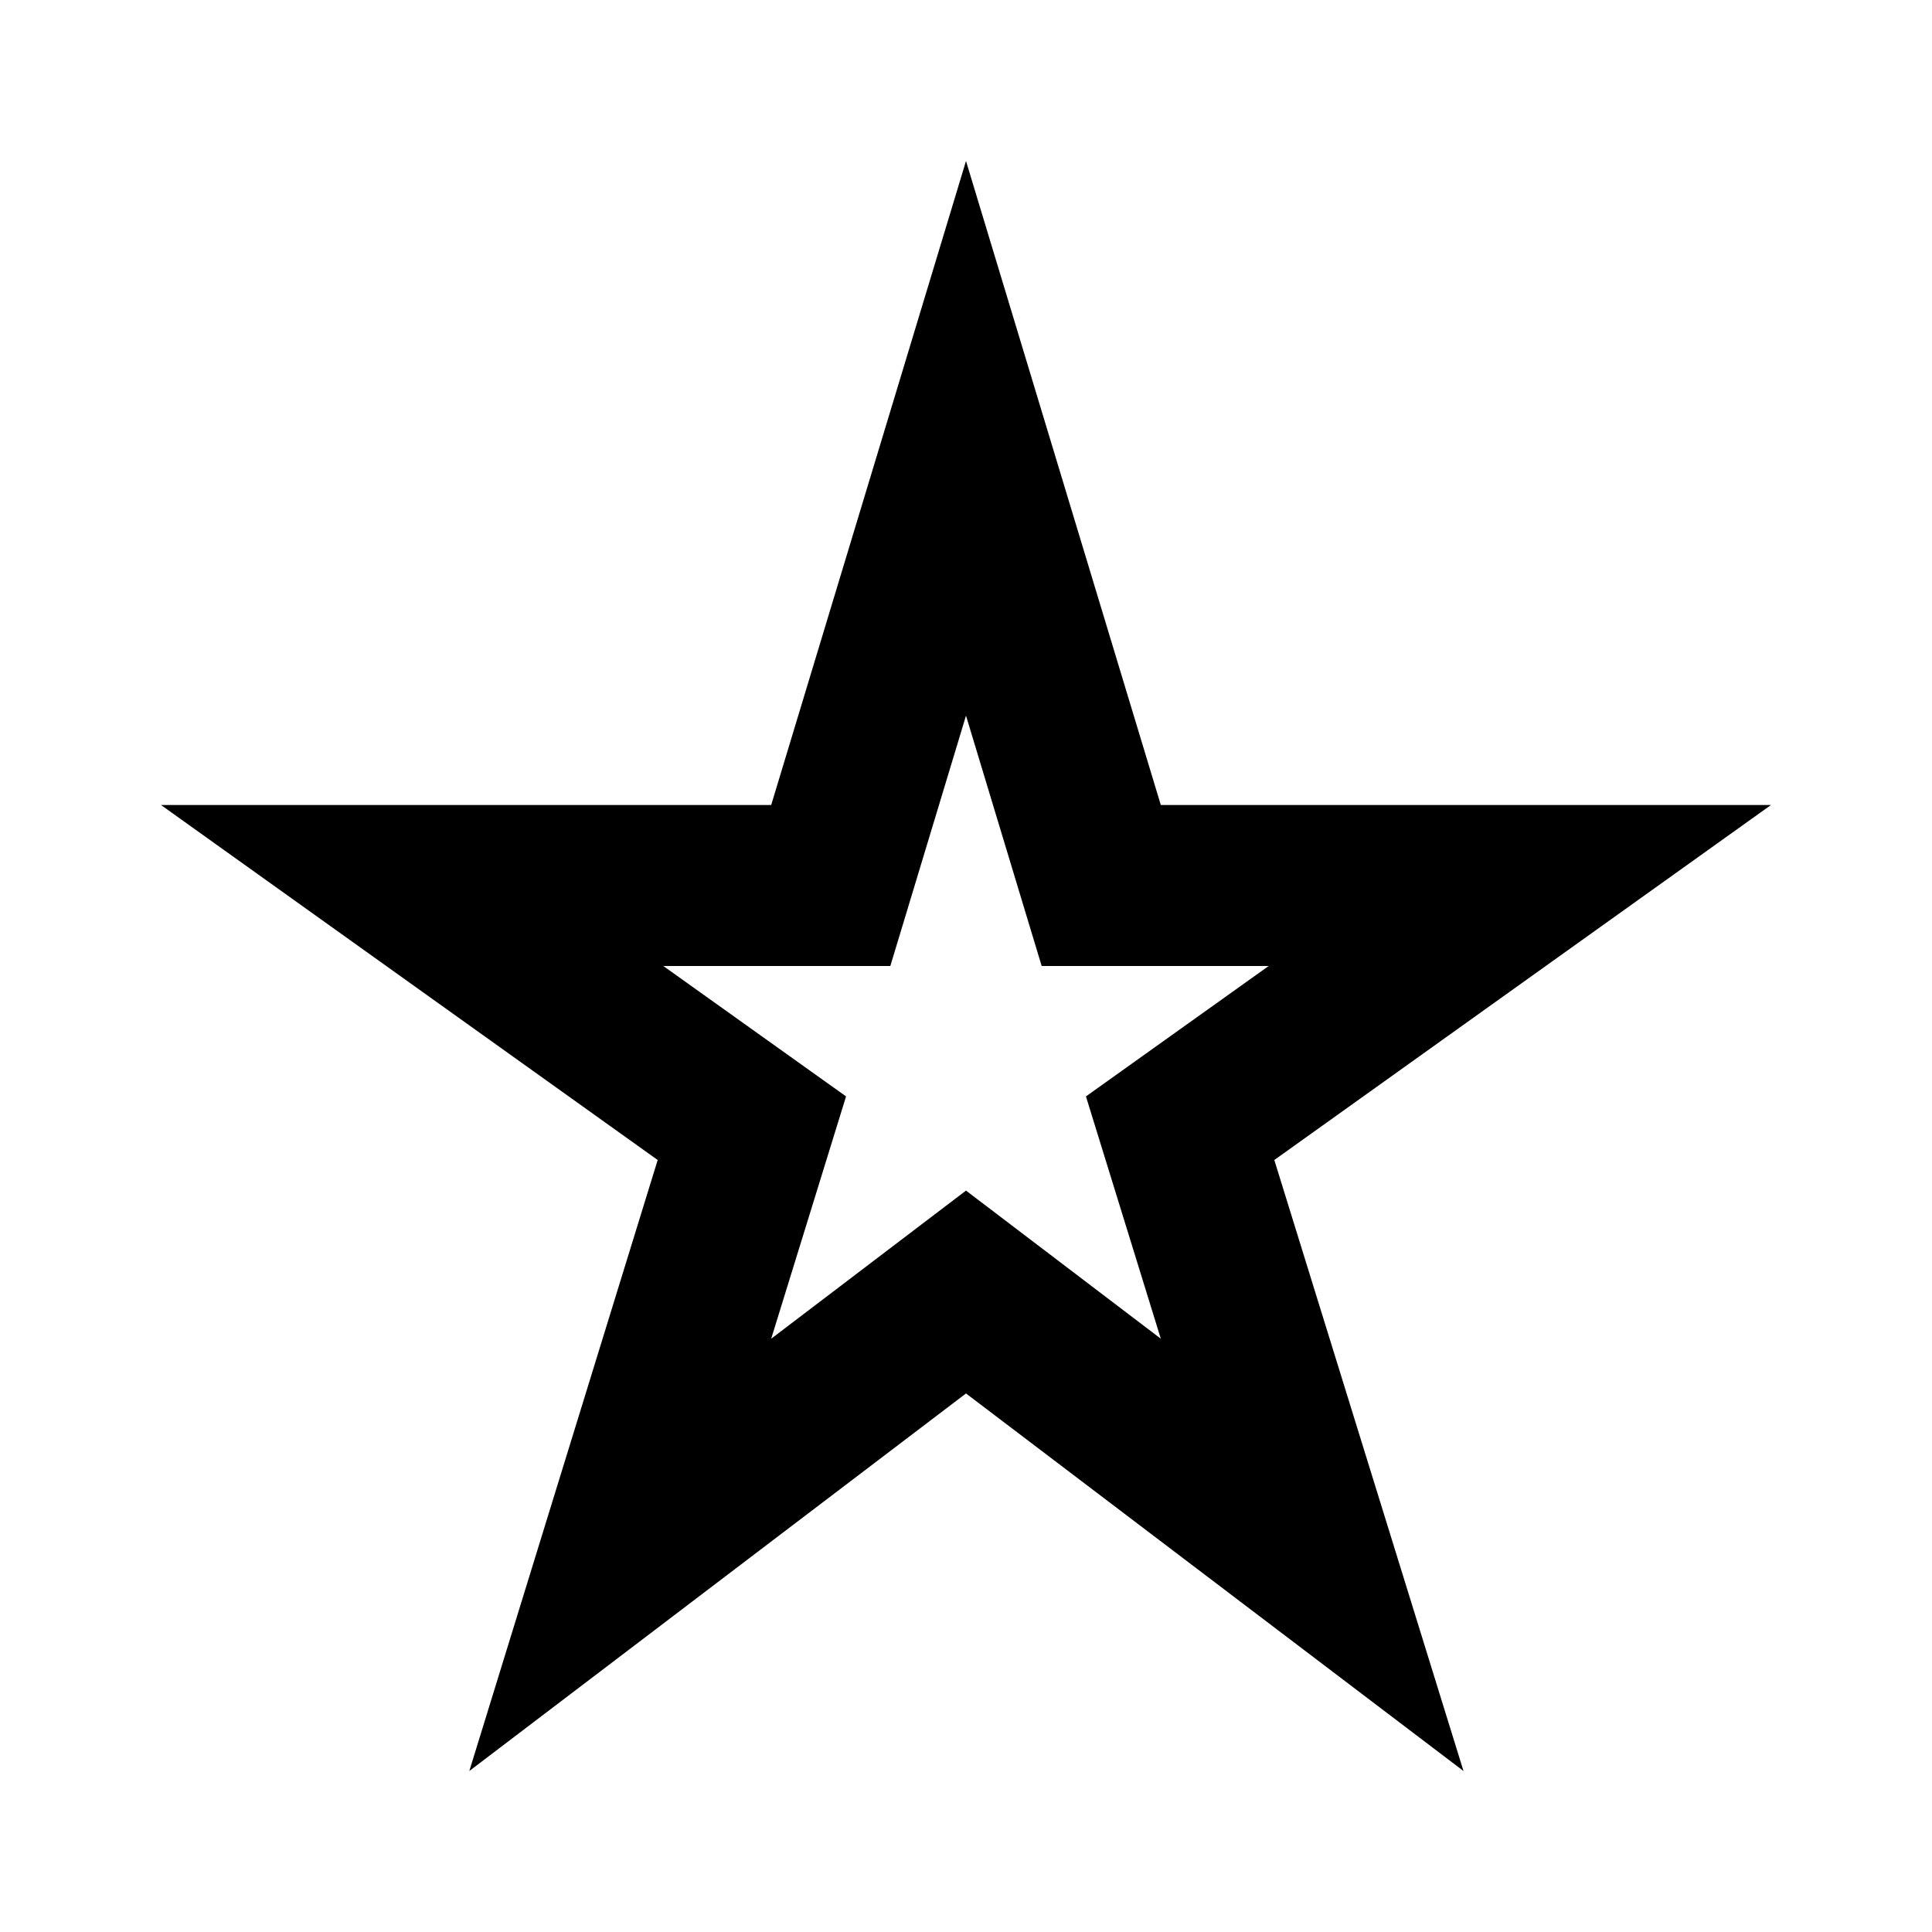
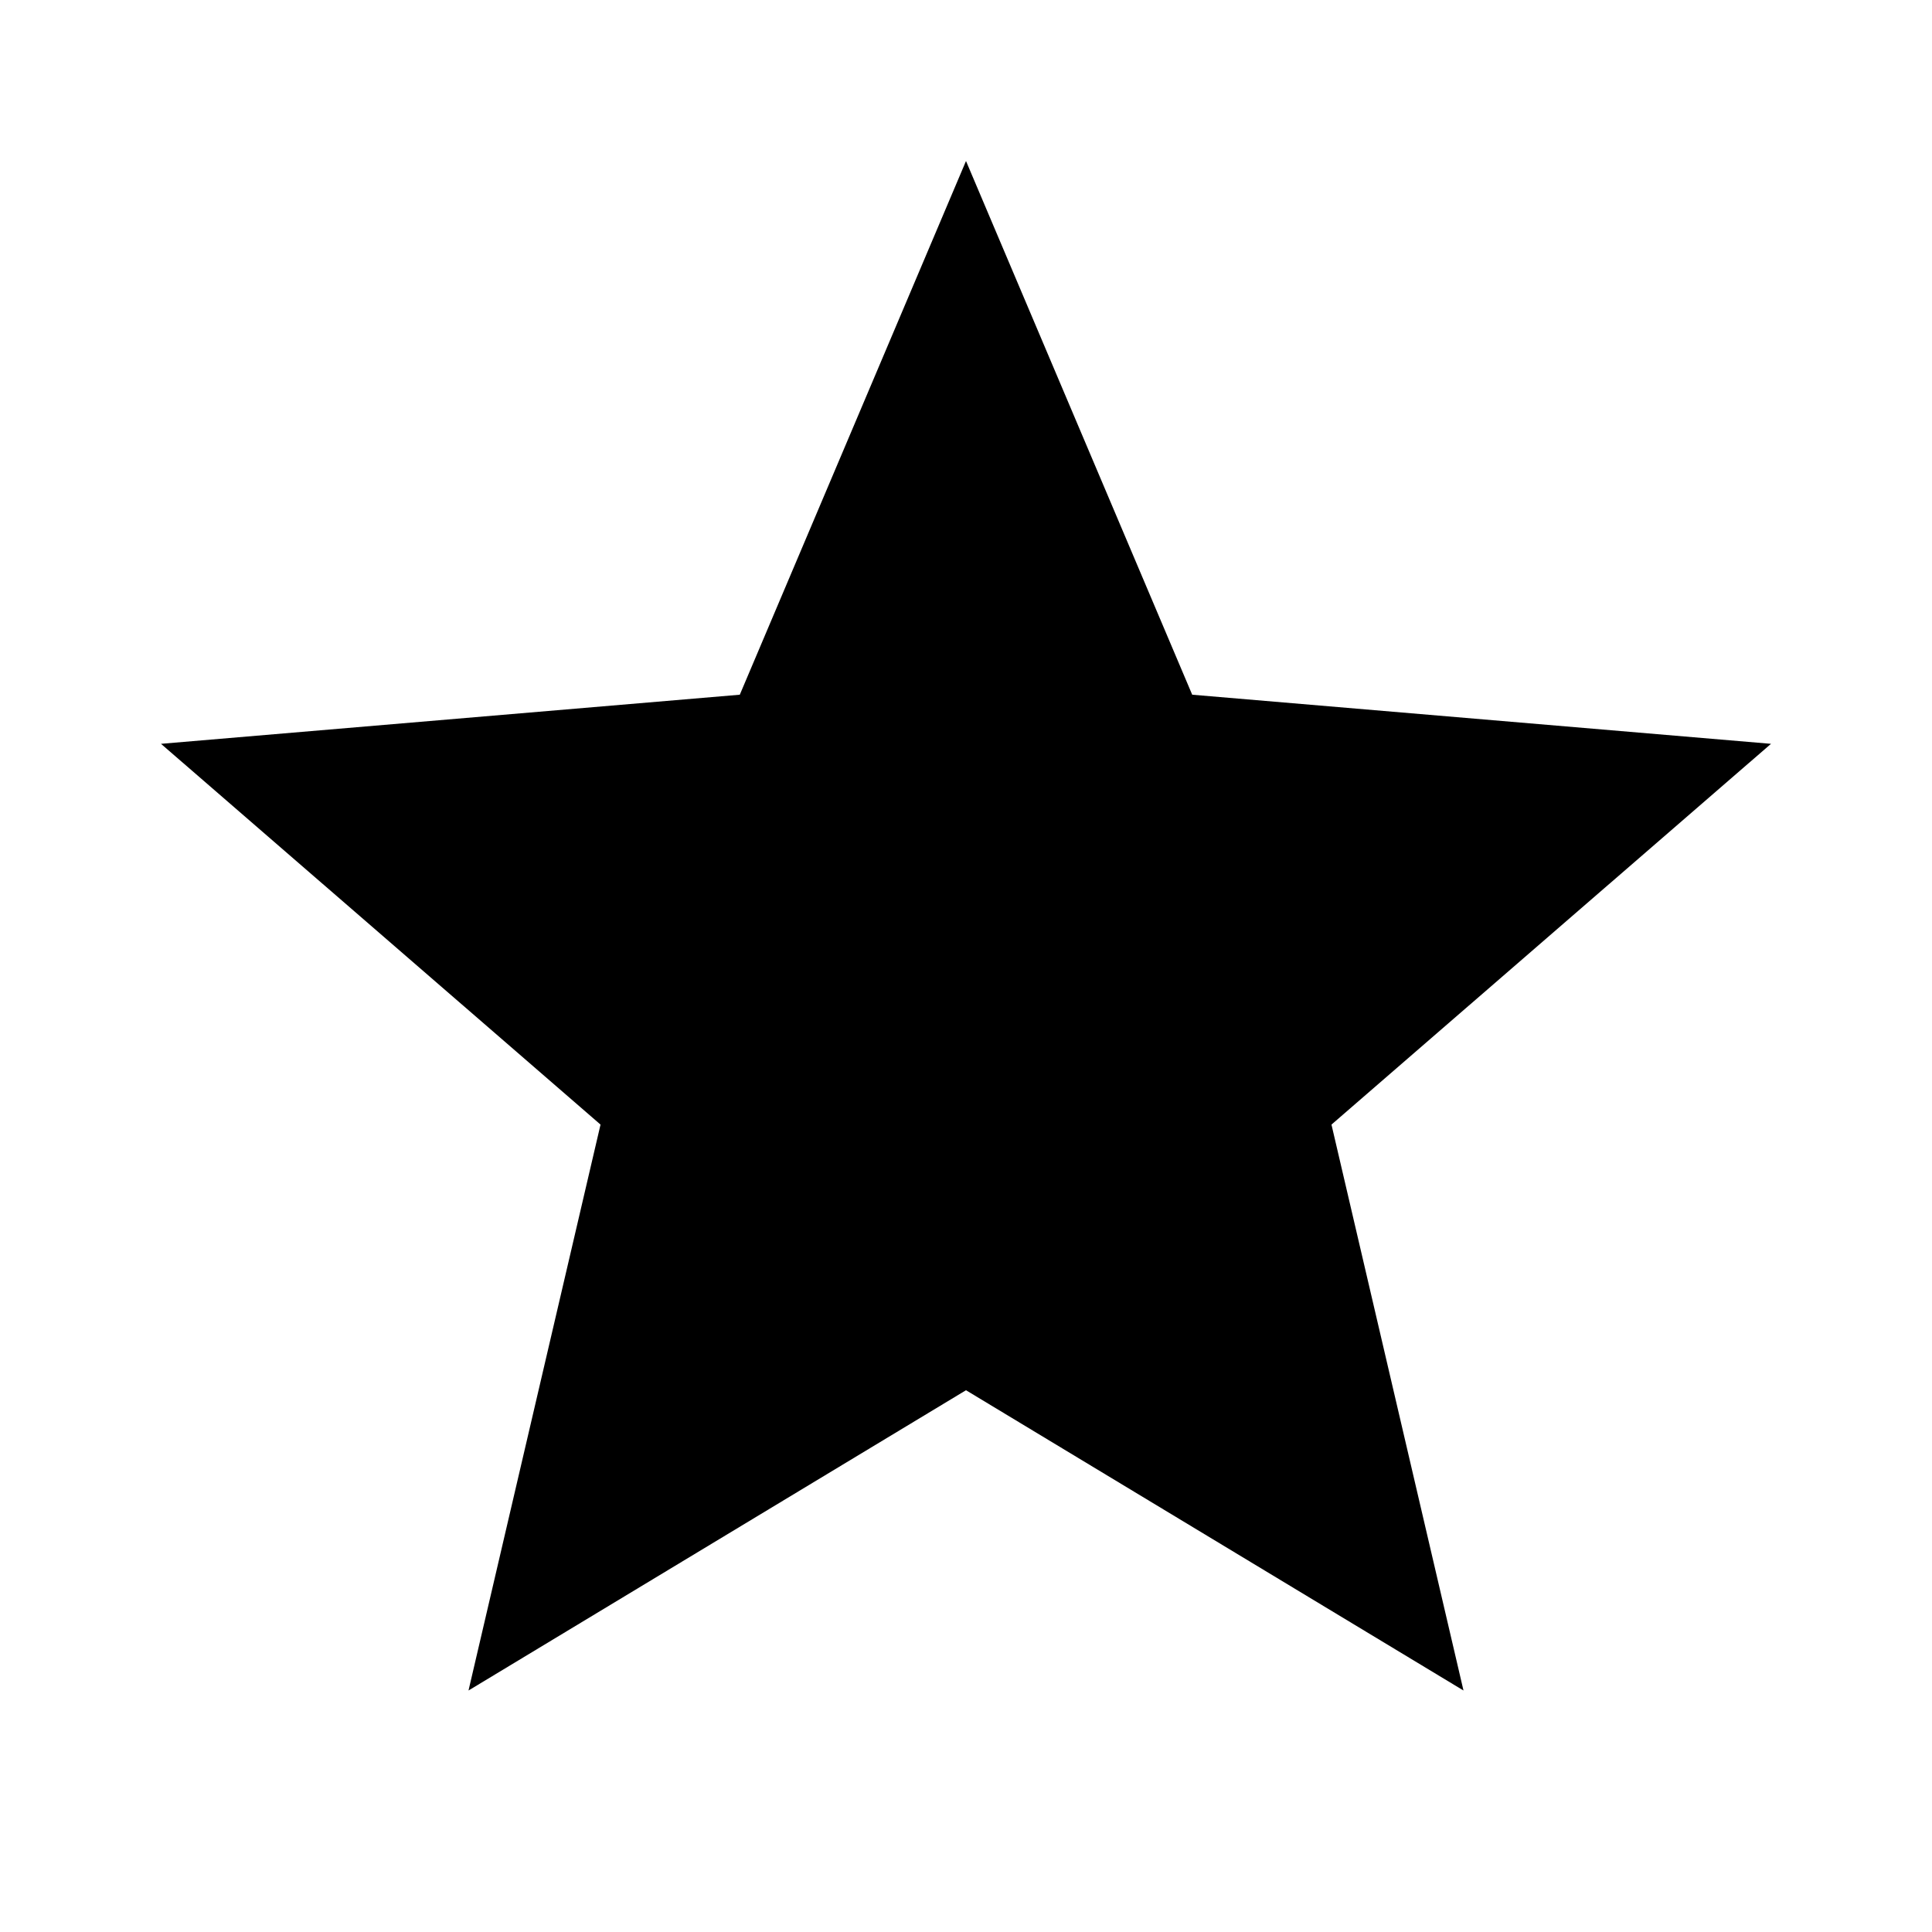
<svg xmlns="http://www.w3.org/2000/svg" enable-background="new 0 0 24 24" height="24px" viewBox="0 0 24 24" width="24px" fill="#000000">
  <g>
-     <rect fill="none" height="24" width="24" x="0" />
-     <path d="M12,8.89L12.94,12h2.82l-2.27,1.62l0.93,3.01L12,14.79l-2.42,1.84l0.93-3.01L8.24,12h2.82L12,8.89 M12,2l-2.42,8H2 l6.17,4.41L5.83,22L12,17.31L18.18,22l-2.35-7.59L22,10h-7.58L12,2L12,2z" />
+     <path d="M0,0h24v24H0V0z" fill="none" />
+     <path d="M0,0h24v24H0V0z" fill="none" />
+   </g>
+   <g>
+     <path d="M12,17.27L18.18,21l-1.64-7.03L22,9.24l-7.19-0.61L12,2L9.19,8.63L2,9.24l5.46,4.73L5.82,21L12,17.27z" />
  </g>
</svg>
